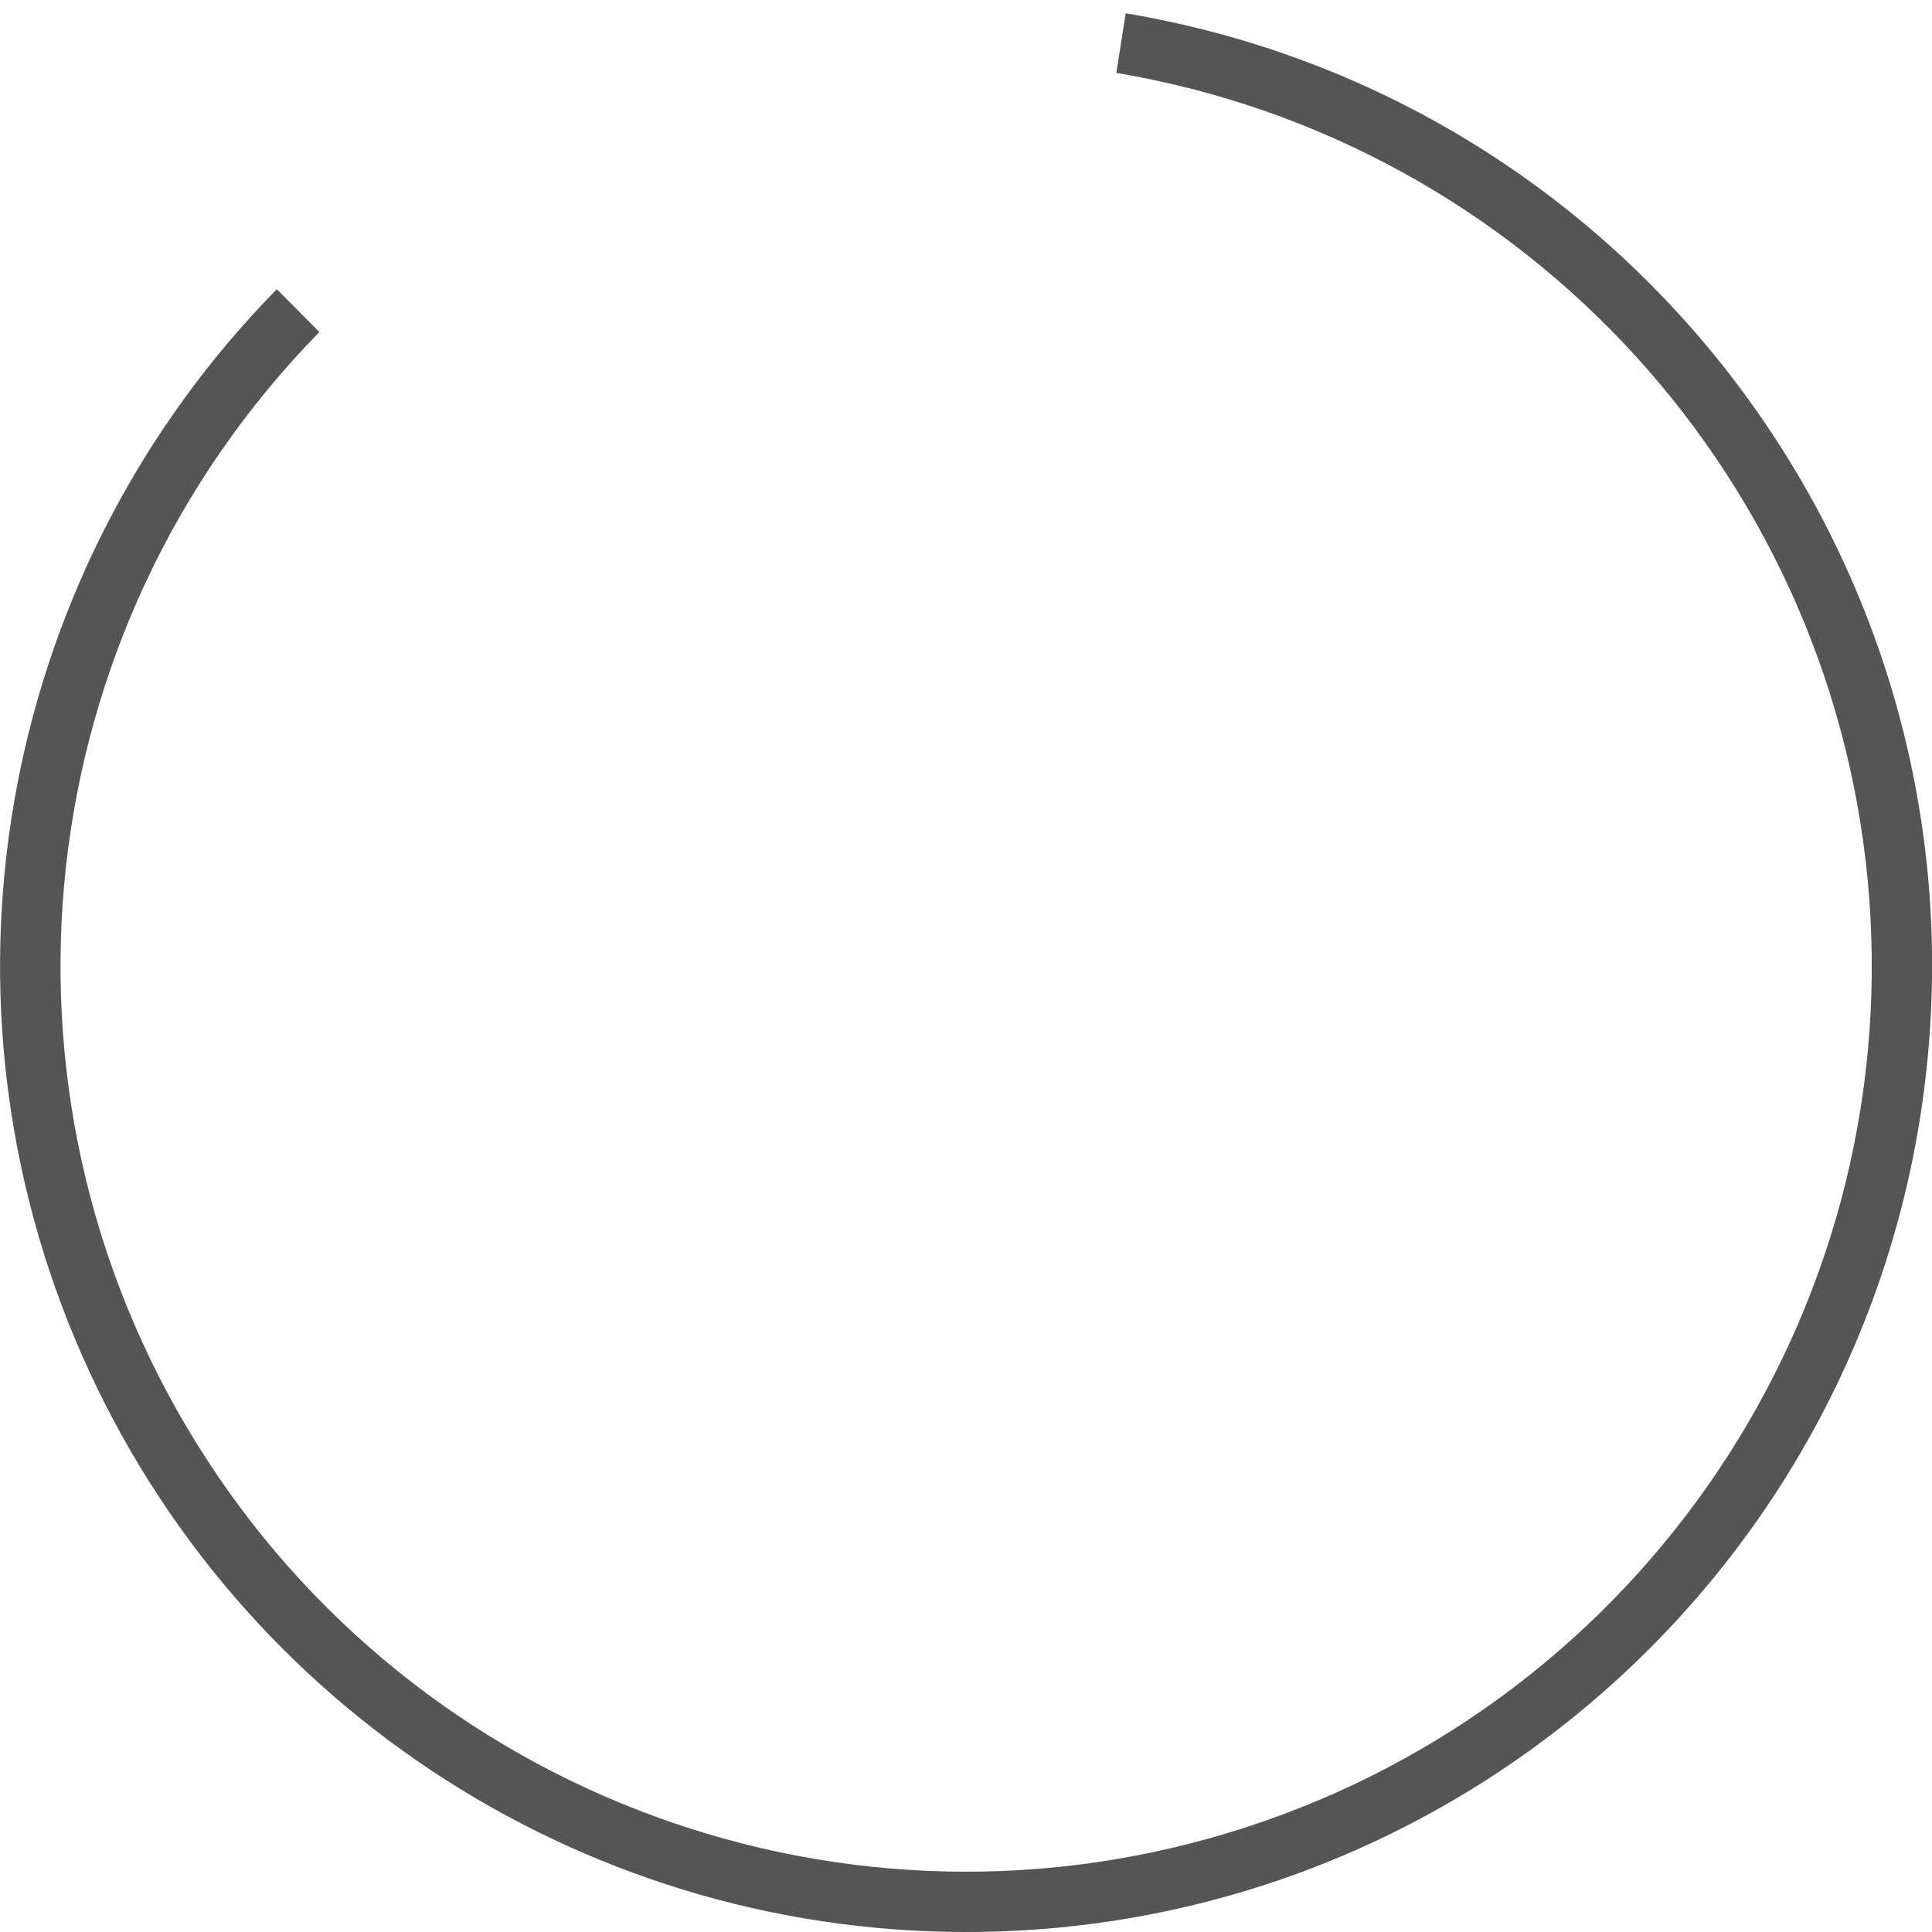
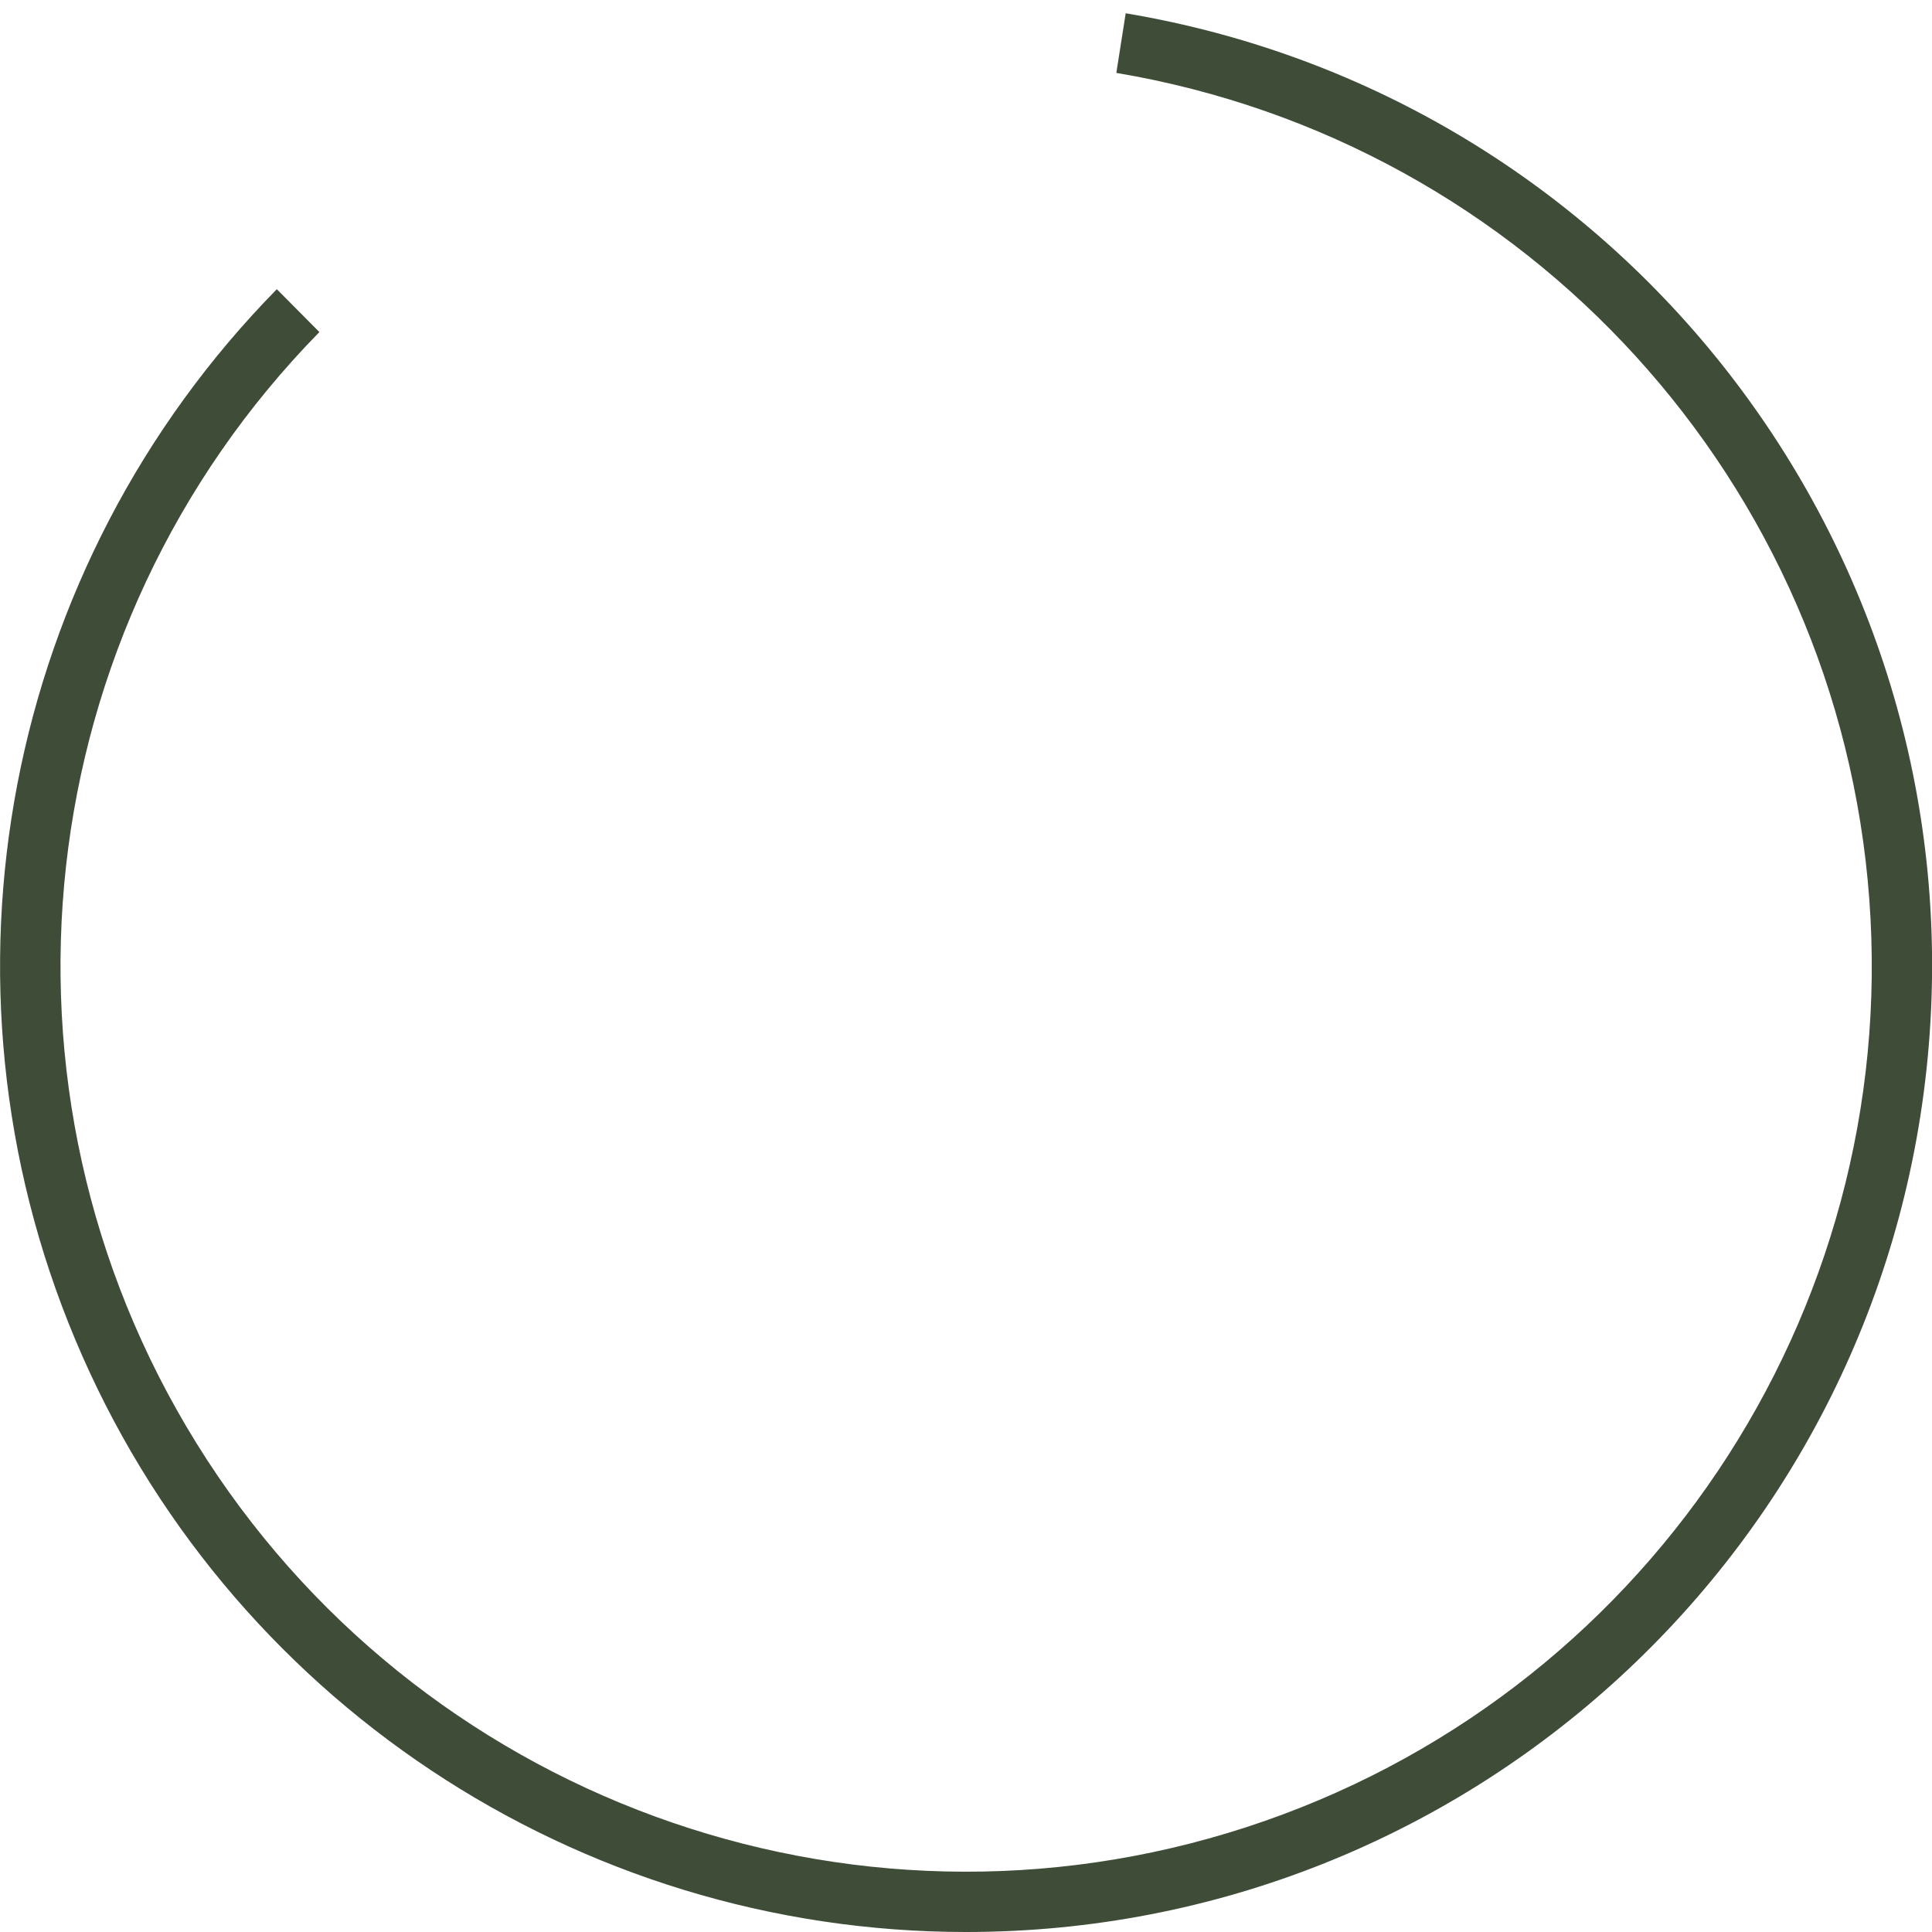
<svg xmlns="http://www.w3.org/2000/svg" version="1.0" width="64px" height="64px" viewBox="0 0 128 128" xml:space="preserve">
  <g>
-     <path d="M64 128A64 64 0 0 1 18.34 19.16L21.16 22a60 60 0 1 0 52.8-17.17l.62-3.95A64 64 0 0 1 64 128z" fill="#555" />
+     <path d="M64 128A64 64 0 0 1 18.34 19.16L21.16 22a60 60 0 1 0 52.8-17.17l.62-3.95A64 64 0 0 1 64 128z" fill="#3F4D38" />
    <animateTransform attributeName="transform" type="rotate" from="0 64 64" to="360 64 64" dur="1800ms" repeatCount="indefinite" />
  </g>
</svg>
